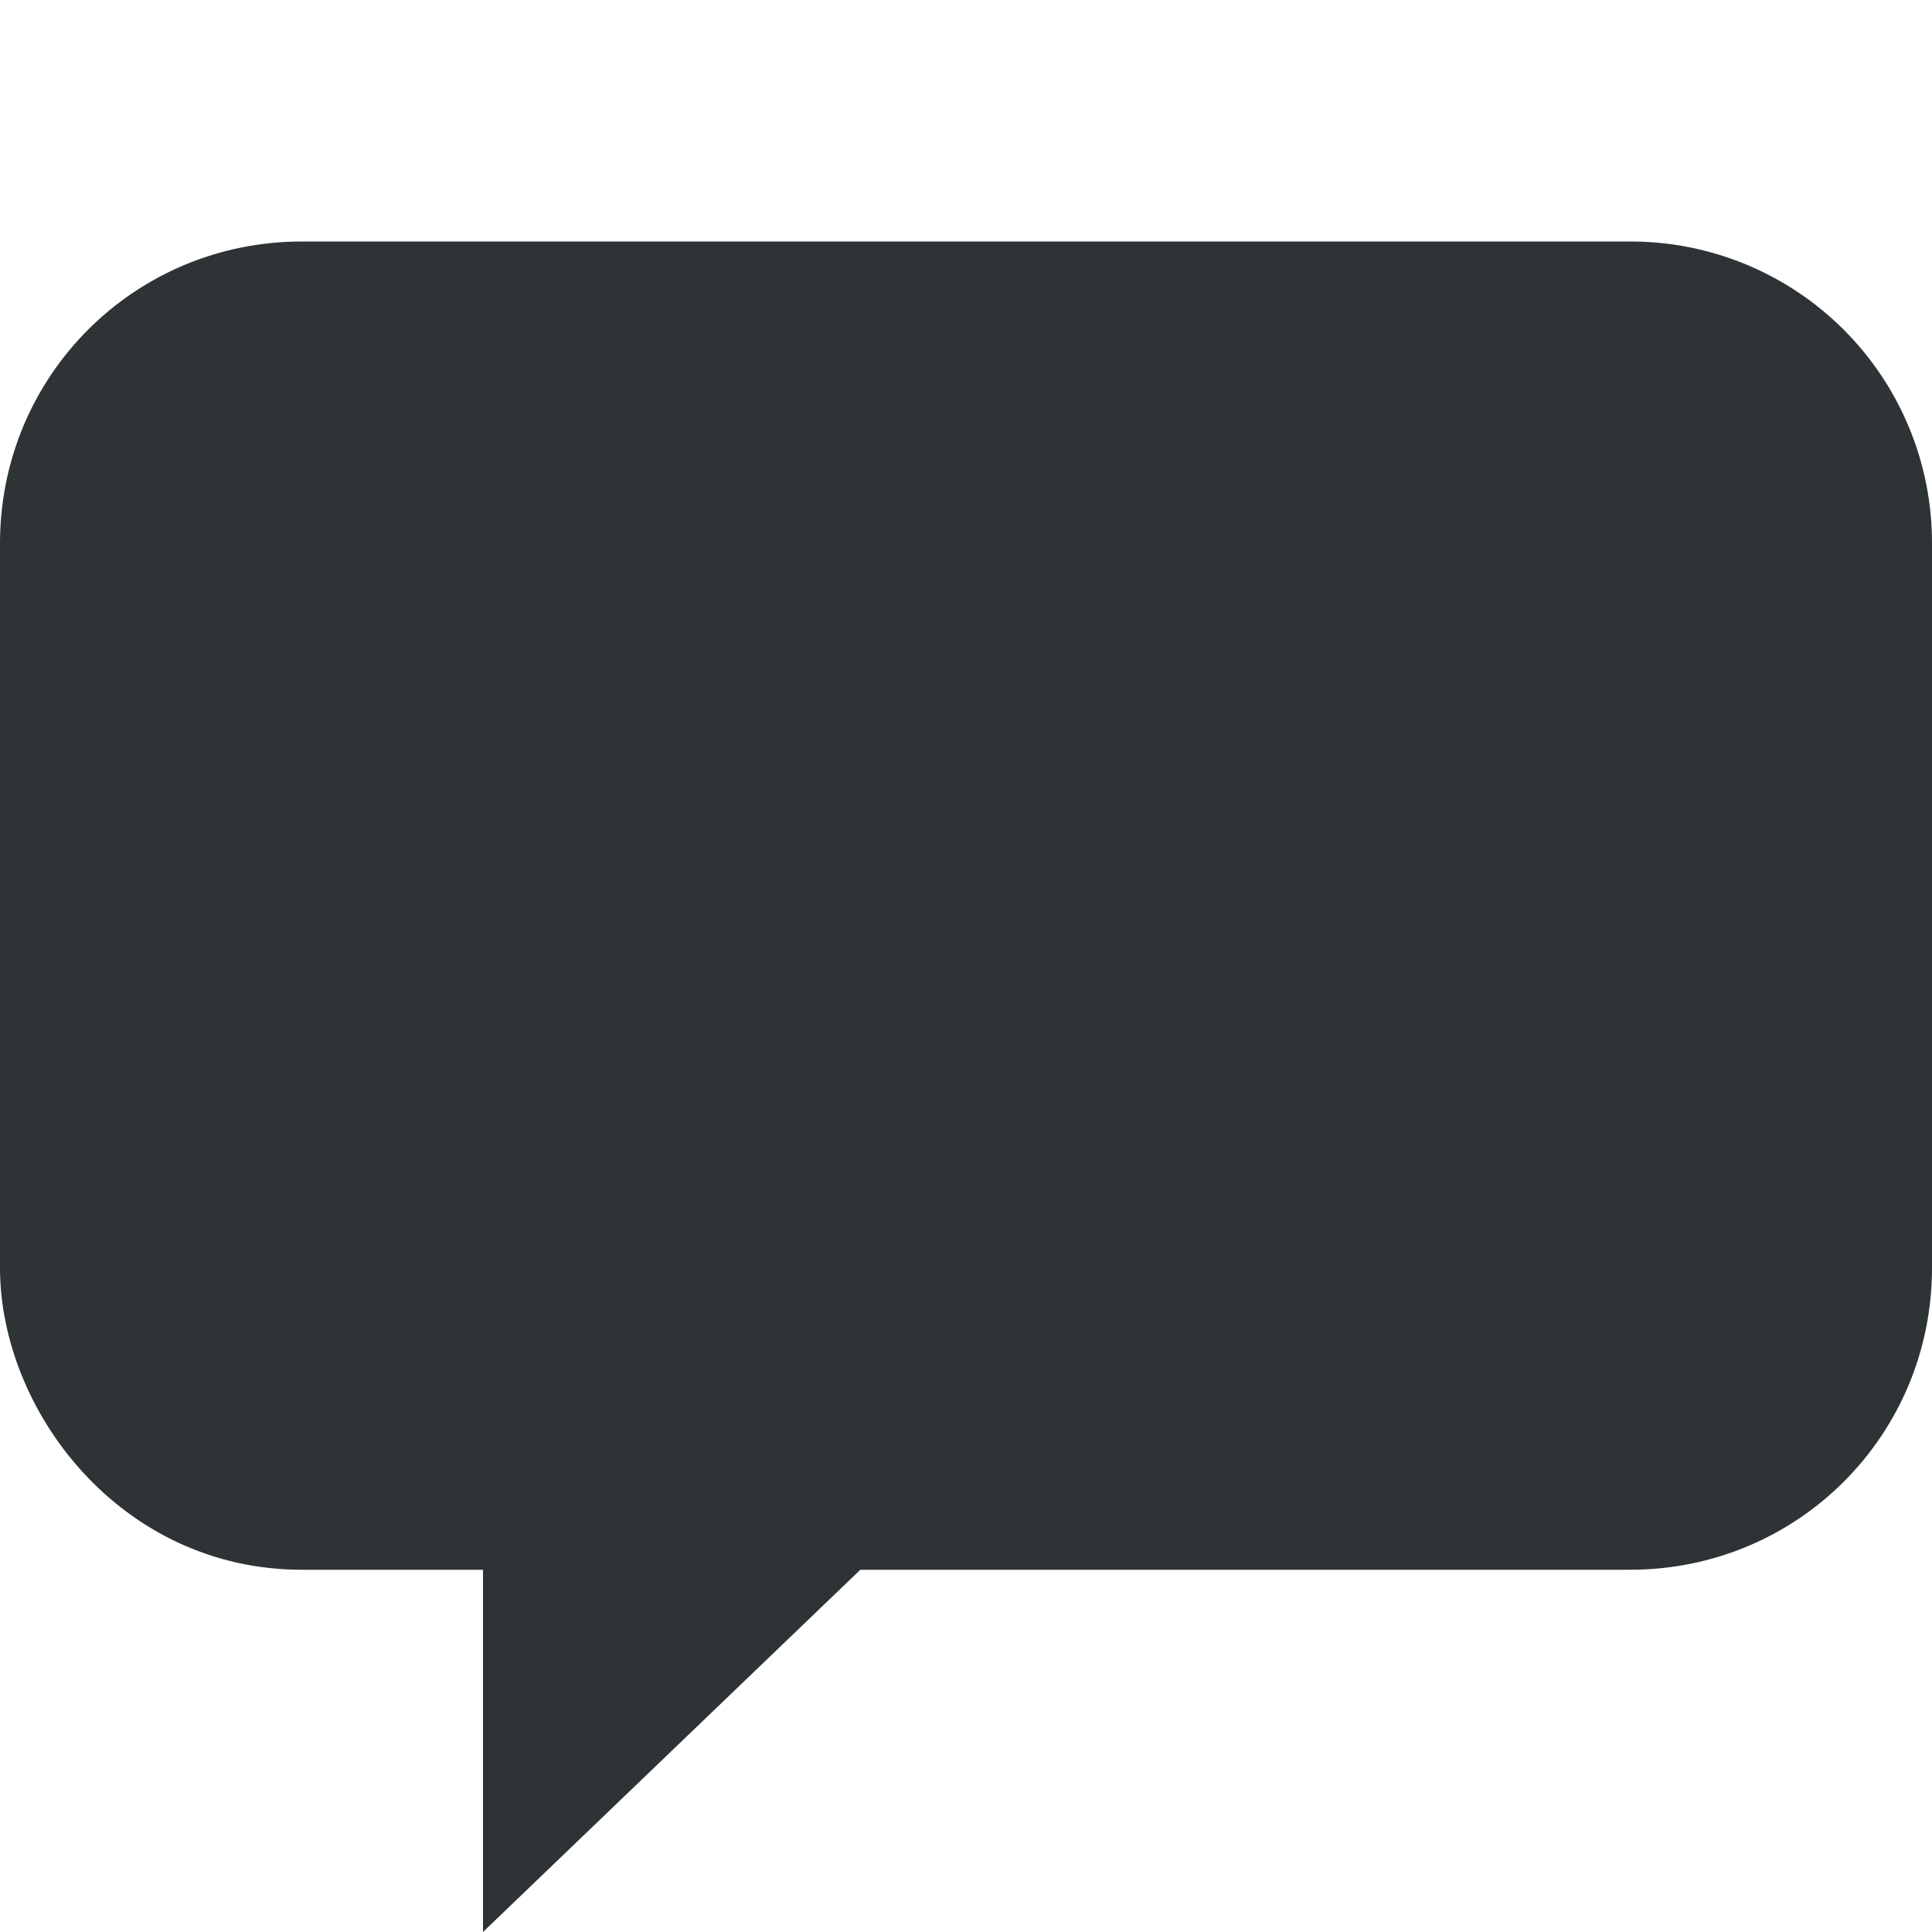
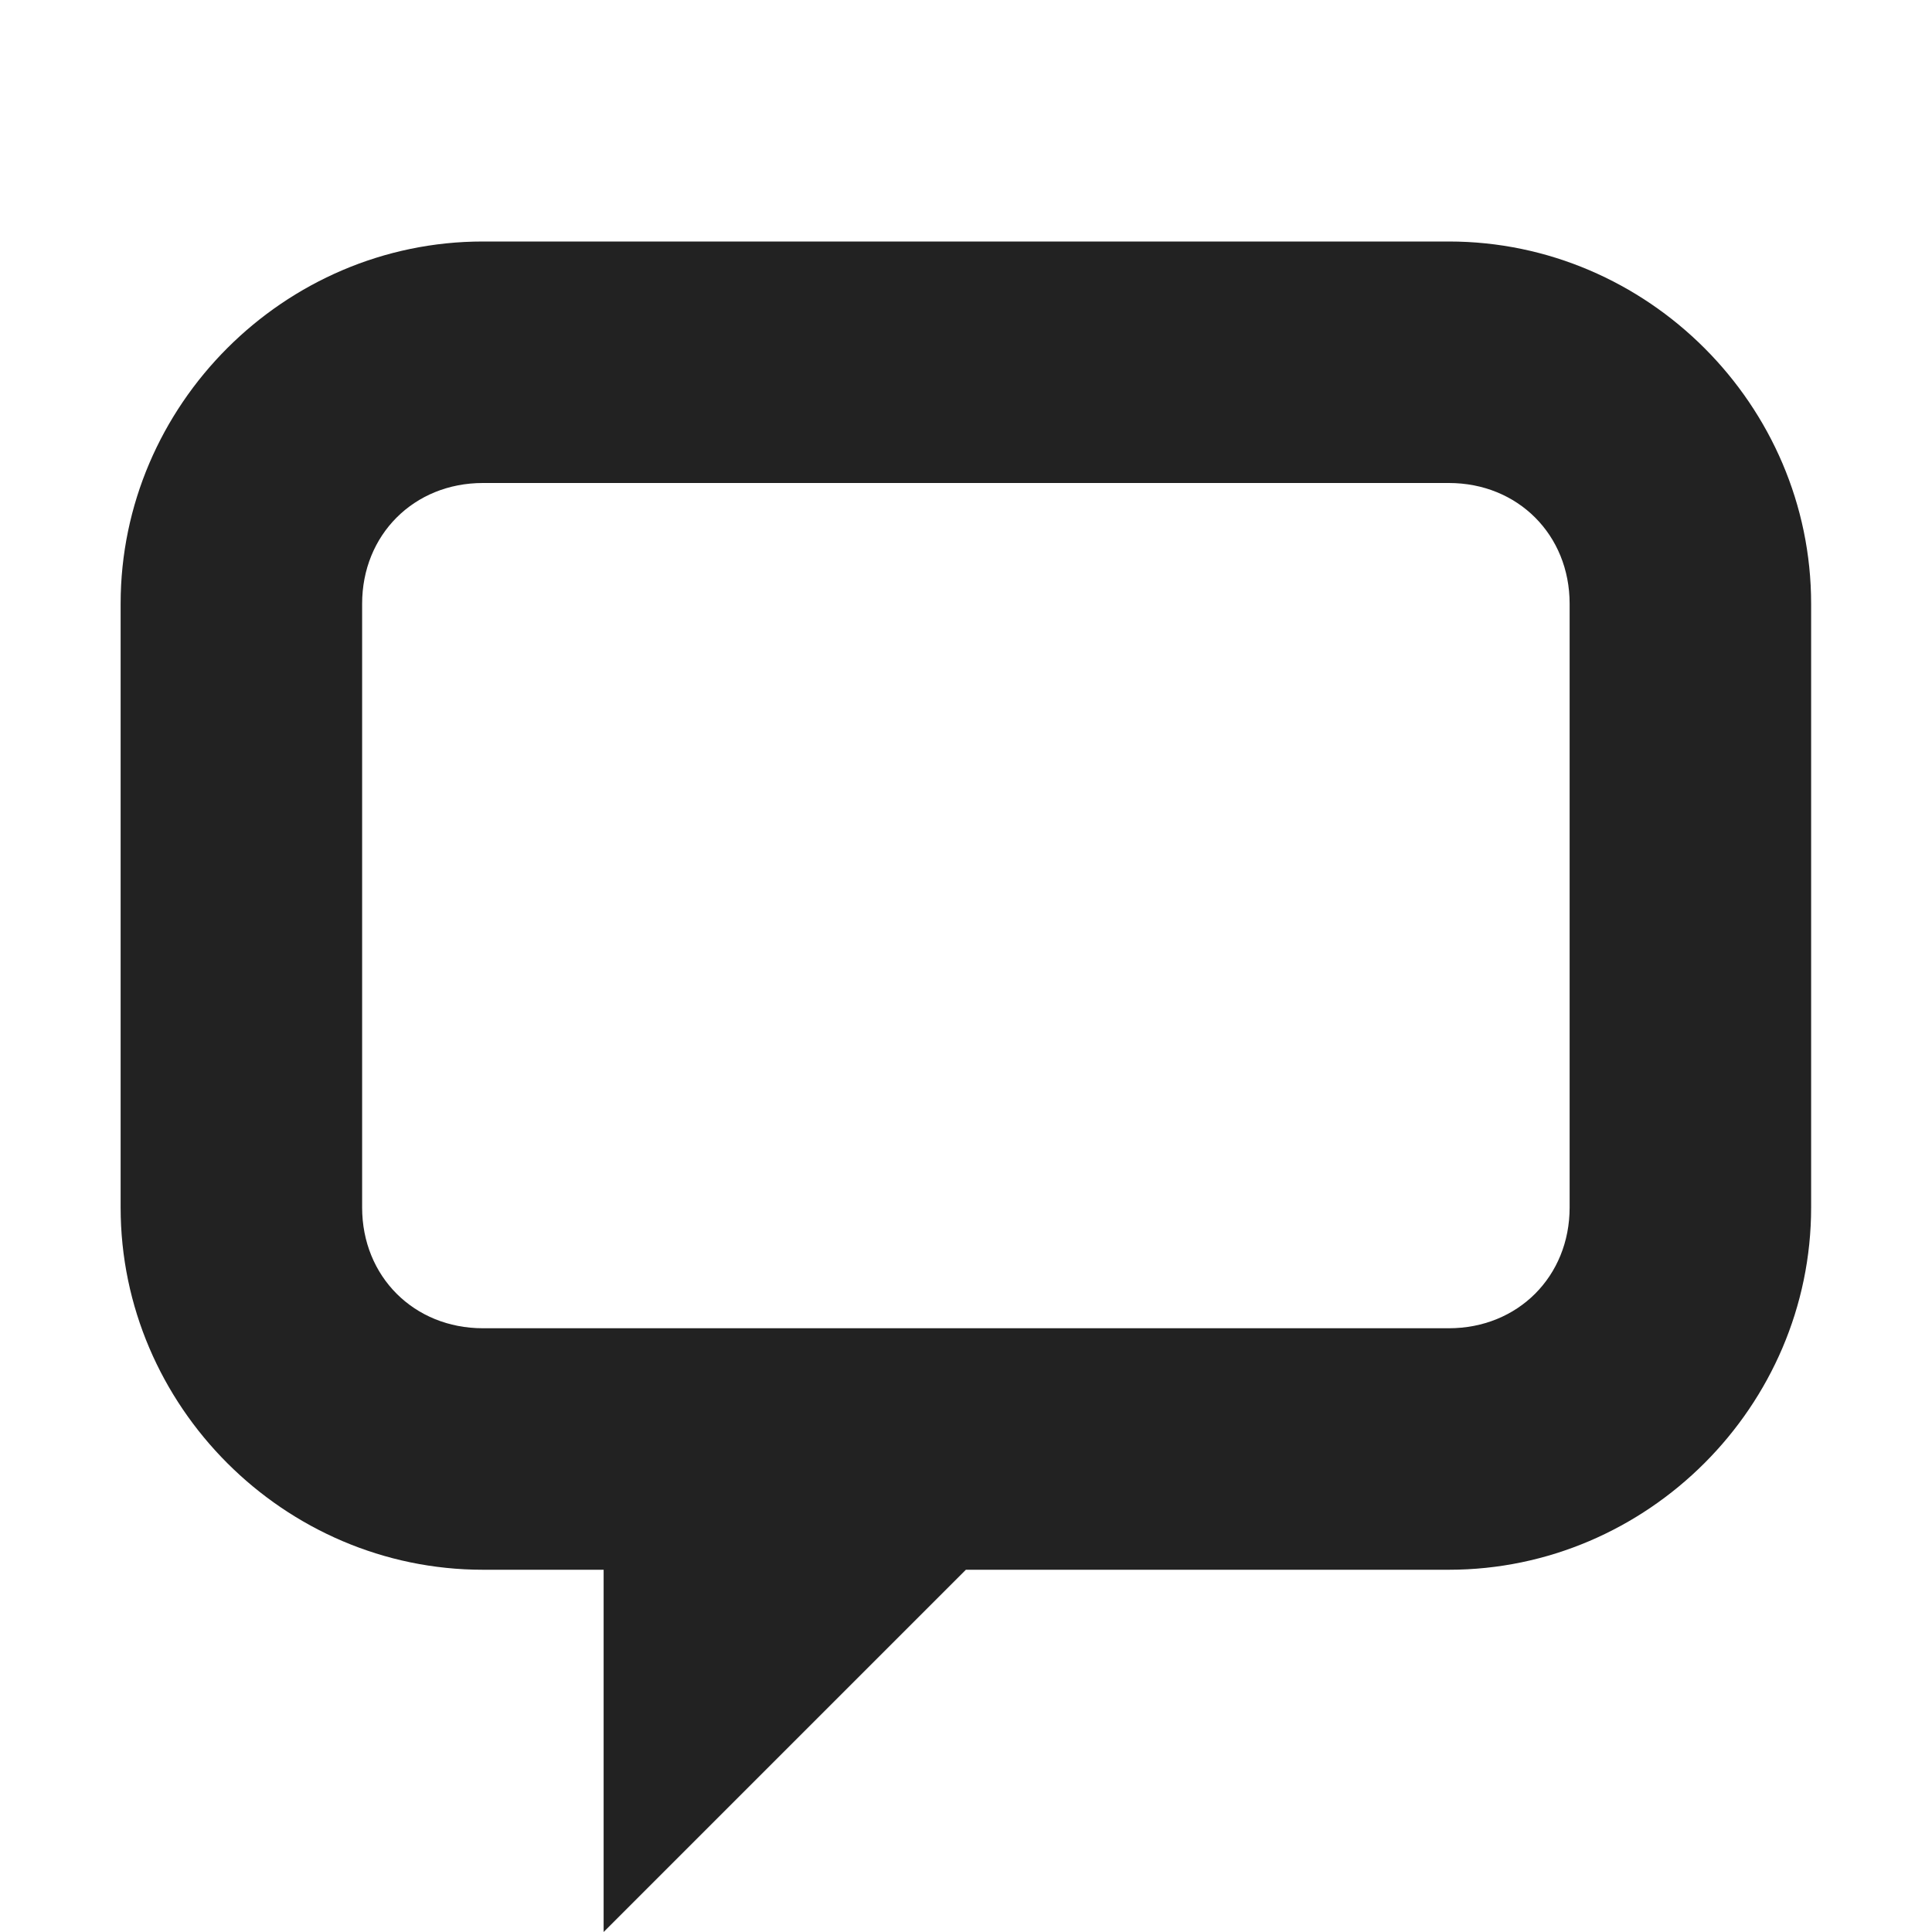
- <svg xmlns="http://www.w3.org/2000/svg" height="16" width="16">
-   <path d="M13.5 2A2.495 2.495 0 0 1 16 4.5v6c0 1.387-1.113 2.5-2.5 2.5H7.125L4 16v-3H2.5C1 13 0 11.684 0 10.5v-6C0 3.113 1.113 2 2.5 2zm0 0" fill="#2e3436" />
+ <svg xmlns="http://www.w3.org/2000/svg" width="16" height="16" version="1.1">
+   <path d="m3.999 2c-1.645 0-3 1.355-3 3v5c0 1.645 1.355 3 3 3h1v3l3-3h4c1.645 0 3-1.355 3-3v-5c0-1.645-1.355-3-3-3zm0 2h8c0.571 0 1 0.429 1 1v5c0 0.571-0.429 1-1 1h-8c-0.571 0-1-0.429-1-1v-5c0-0.571 0.429-1 1-1" color="#000000" fill="#222" style="-inkscape-stroke:none" />
</svg>
